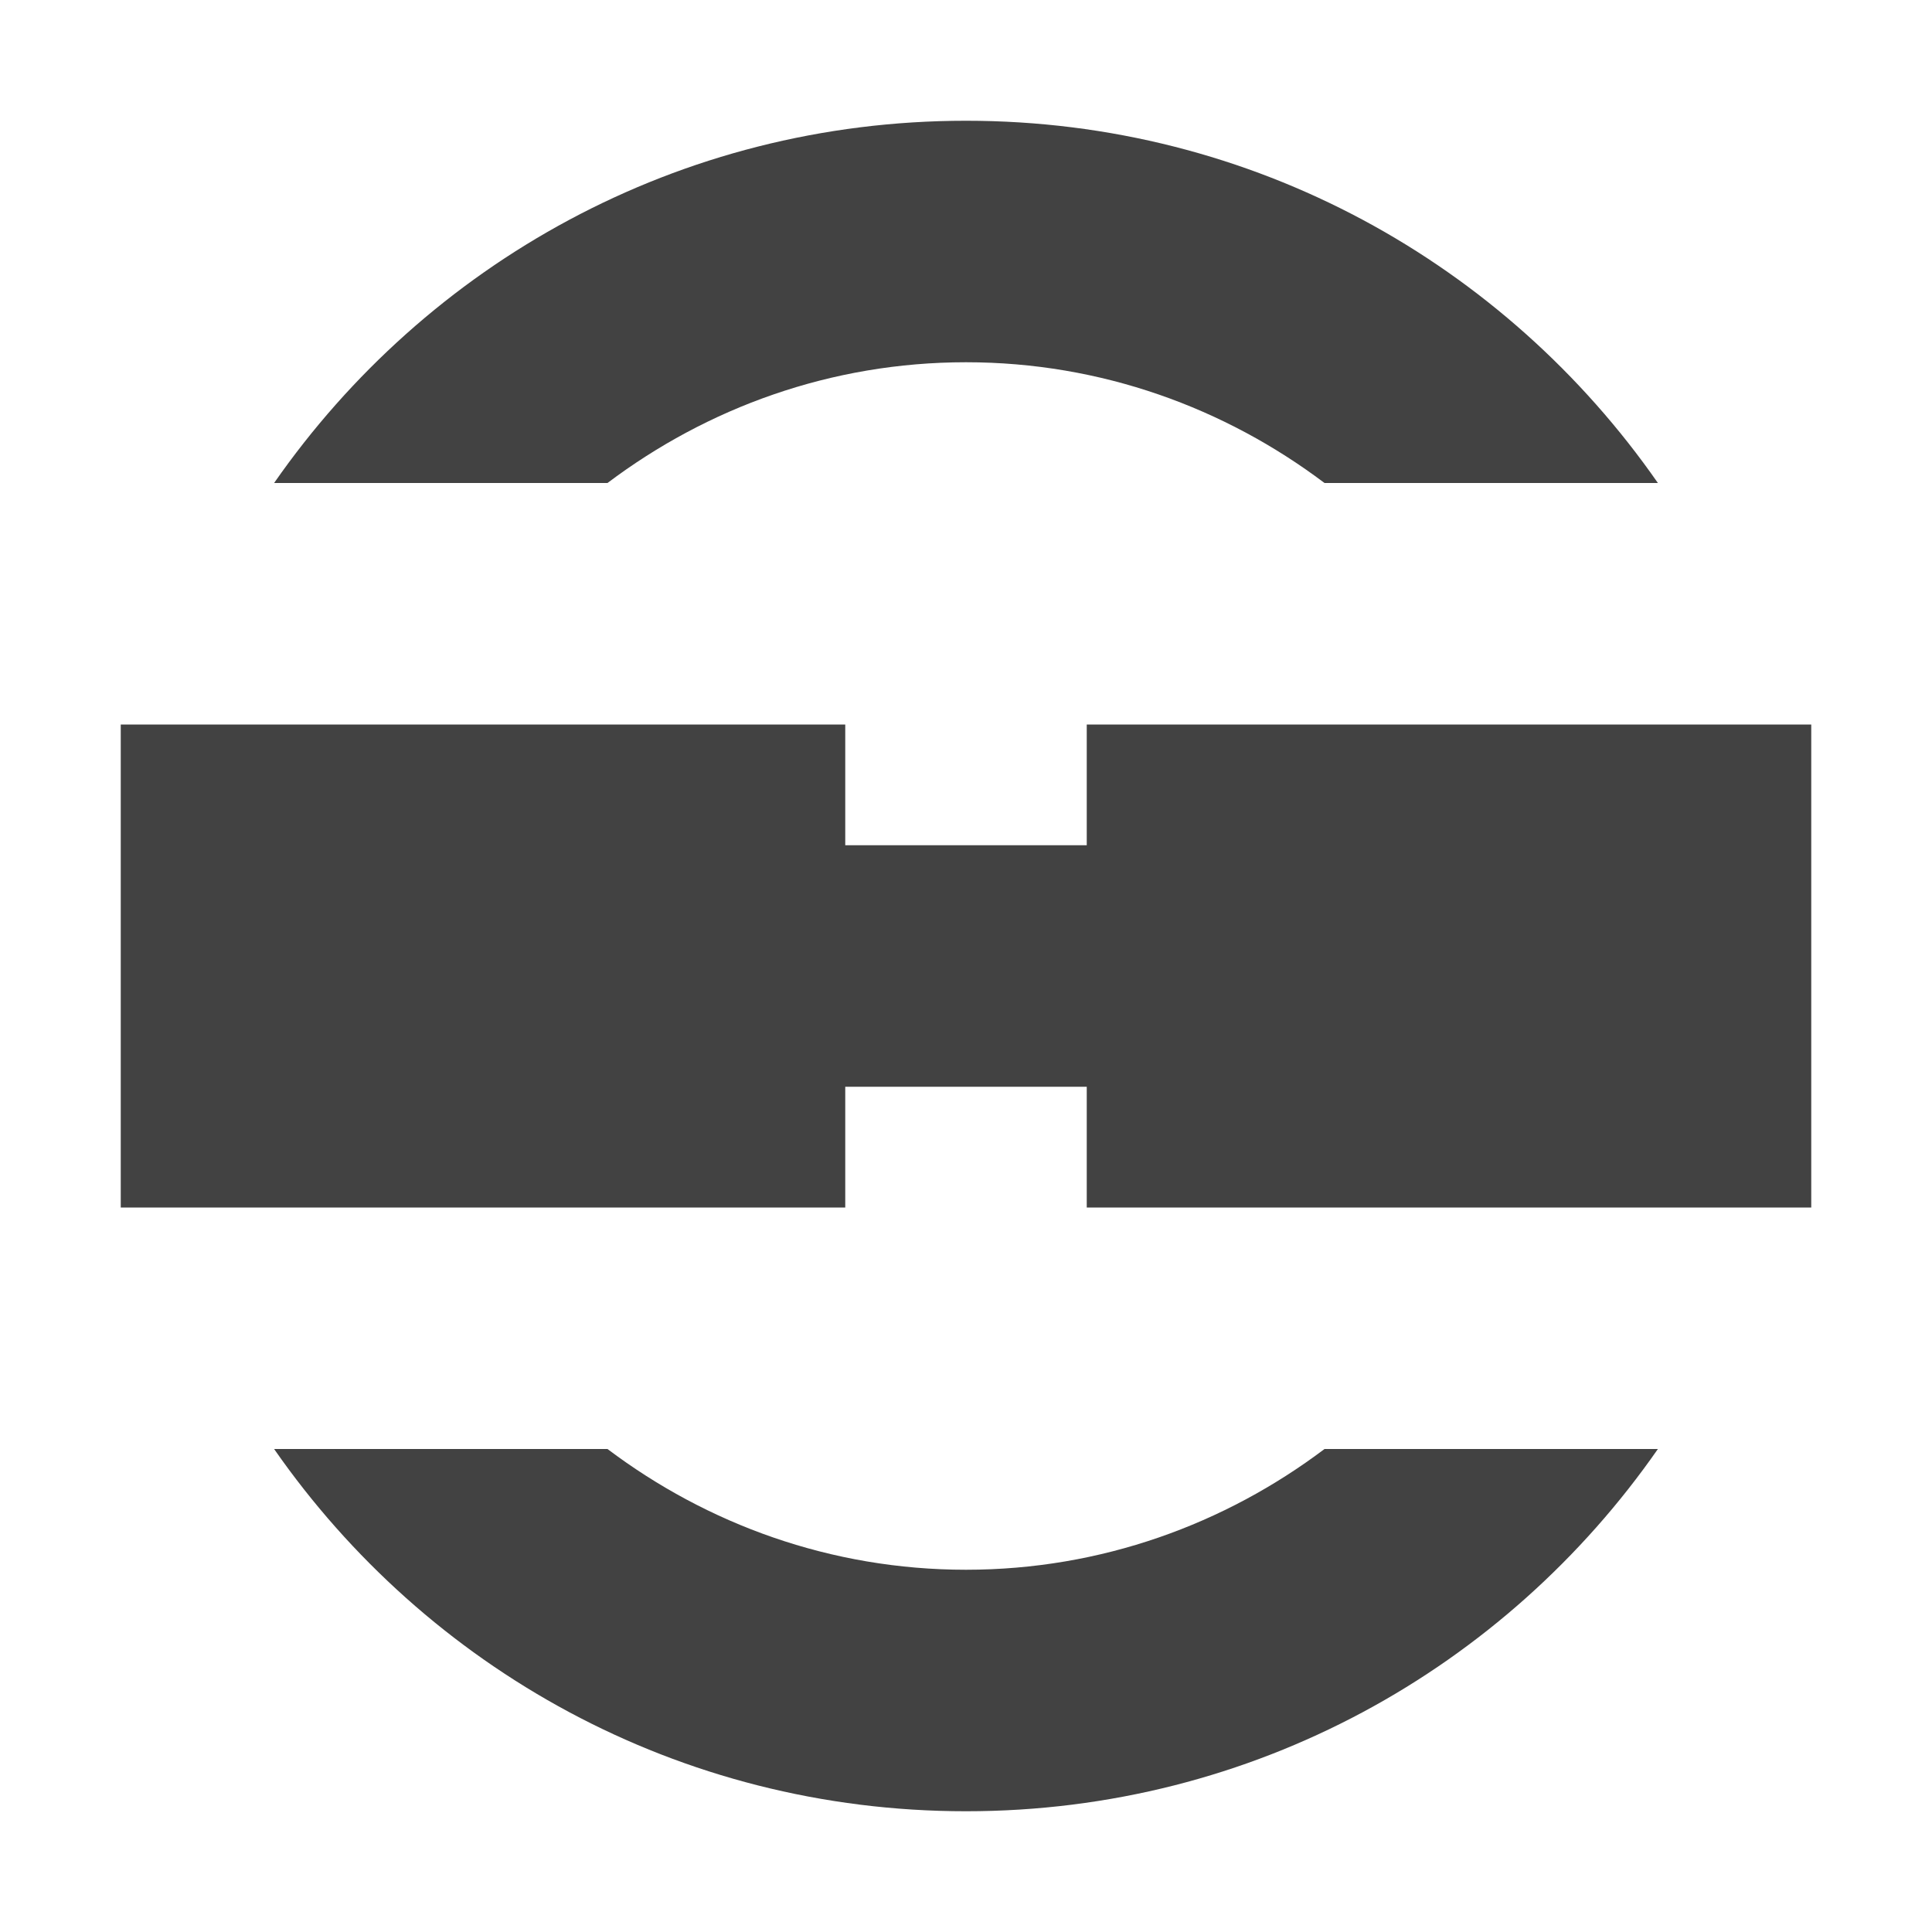
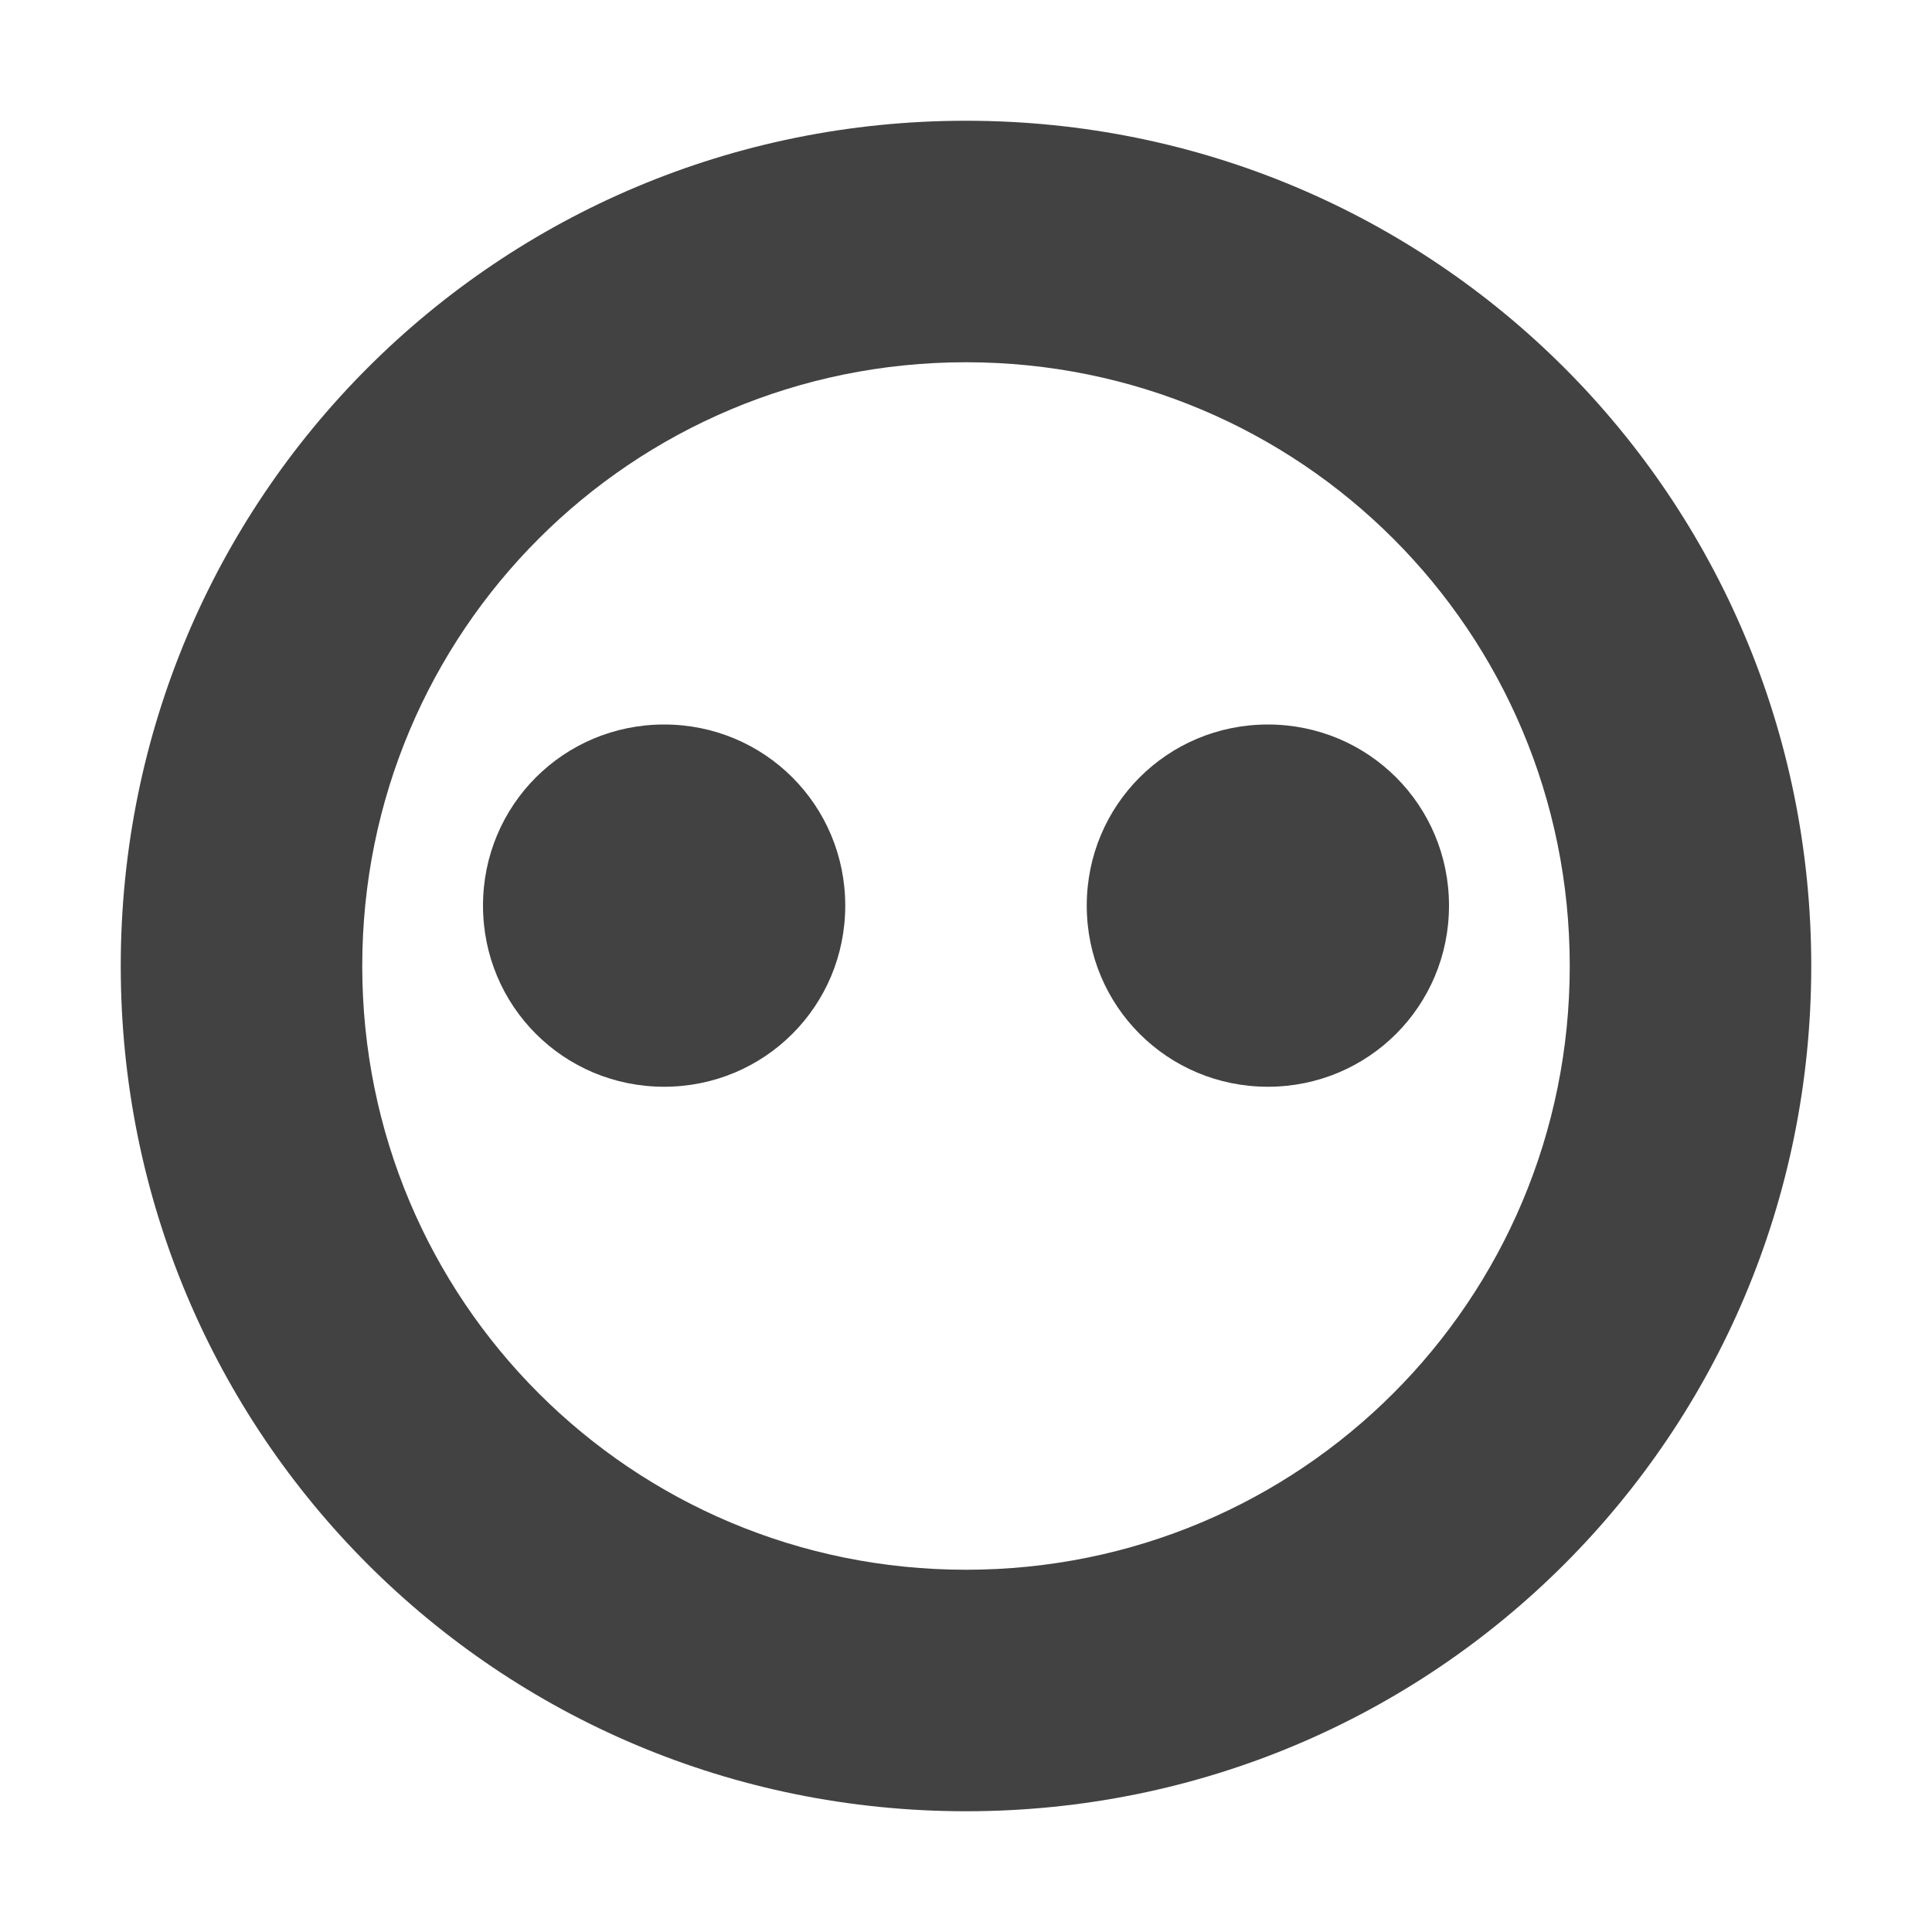
<svg xmlns="http://www.w3.org/2000/svg" width="16px" height="16px" viewBox="0 0 16 16" version="1.1">
  <g id="surface1">
    <defs>
      <style id="current-color-scheme" type="text/css">
   .ColorScheme-Text { color:#424242; } .ColorScheme-Highlight { color:#eeeeee; }
  </style>
    </defs>
-     <path style="fill:currentColor" class="ColorScheme-Text" d="M 8 1 C 5.617 1 3.531 2.188 2.27 4 L 5.031 4 C 5.855 3.379 6.879 3 8 3 C 9.121 3 10.145 3.379 10.969 4 L 13.73 4 C 12.469 2.188 10.383 1 8 1 Z M 1 6 L 1 10 L 7 10 L 7 9 L 9 9 L 9 10 L 15 10 L 15 6 L 9 6 L 9 7 L 7 7 L 7 6 Z M 2.27 12 C 3.531 13.812 5.617 15 8 15 C 10.383 15 12.469 13.812 13.73 12 L 10.969 12 C 10.145 12.621 9.121 13 8 13 C 6.879 13 5.855 12.621 5.031 12 Z M 2.27 12 " />
+     <path style="fill:currentColor" class="ColorScheme-Text" d="M 8 1 C 4.121 1 1 4.121 1 8 C 1 11.879 4.121 15 8 15 C 11.879 15 15 11.879 15 8 C 15 4.121 11.879 1 8 1 Z M 8 3 C 10.77 3 13 5.23 13 8 C 13 10.77 10.77 13 8 13 C 5.23 13 3 10.77 3 8 C 3 5.23 5.23 3 8 3 Z M 5.5 6 C 4.668 6 4 6.668 4 7.5 C 4 8.332 4.668 9 5.5 9 C 6.332 9 7 8.332 7 7.5 C 7 6.668 6.332 6 5.5 6 Z M 10.5 6 C 9.668 6 9 6.668 9 7.5 C 9 8.332 9.668 9 10.5 9 C 11.332 9 12 8.332 12 7.5 C 12 6.668 11.332 6 10.5 6 Z M 10.5 6 " />
  </g>
</svg>
